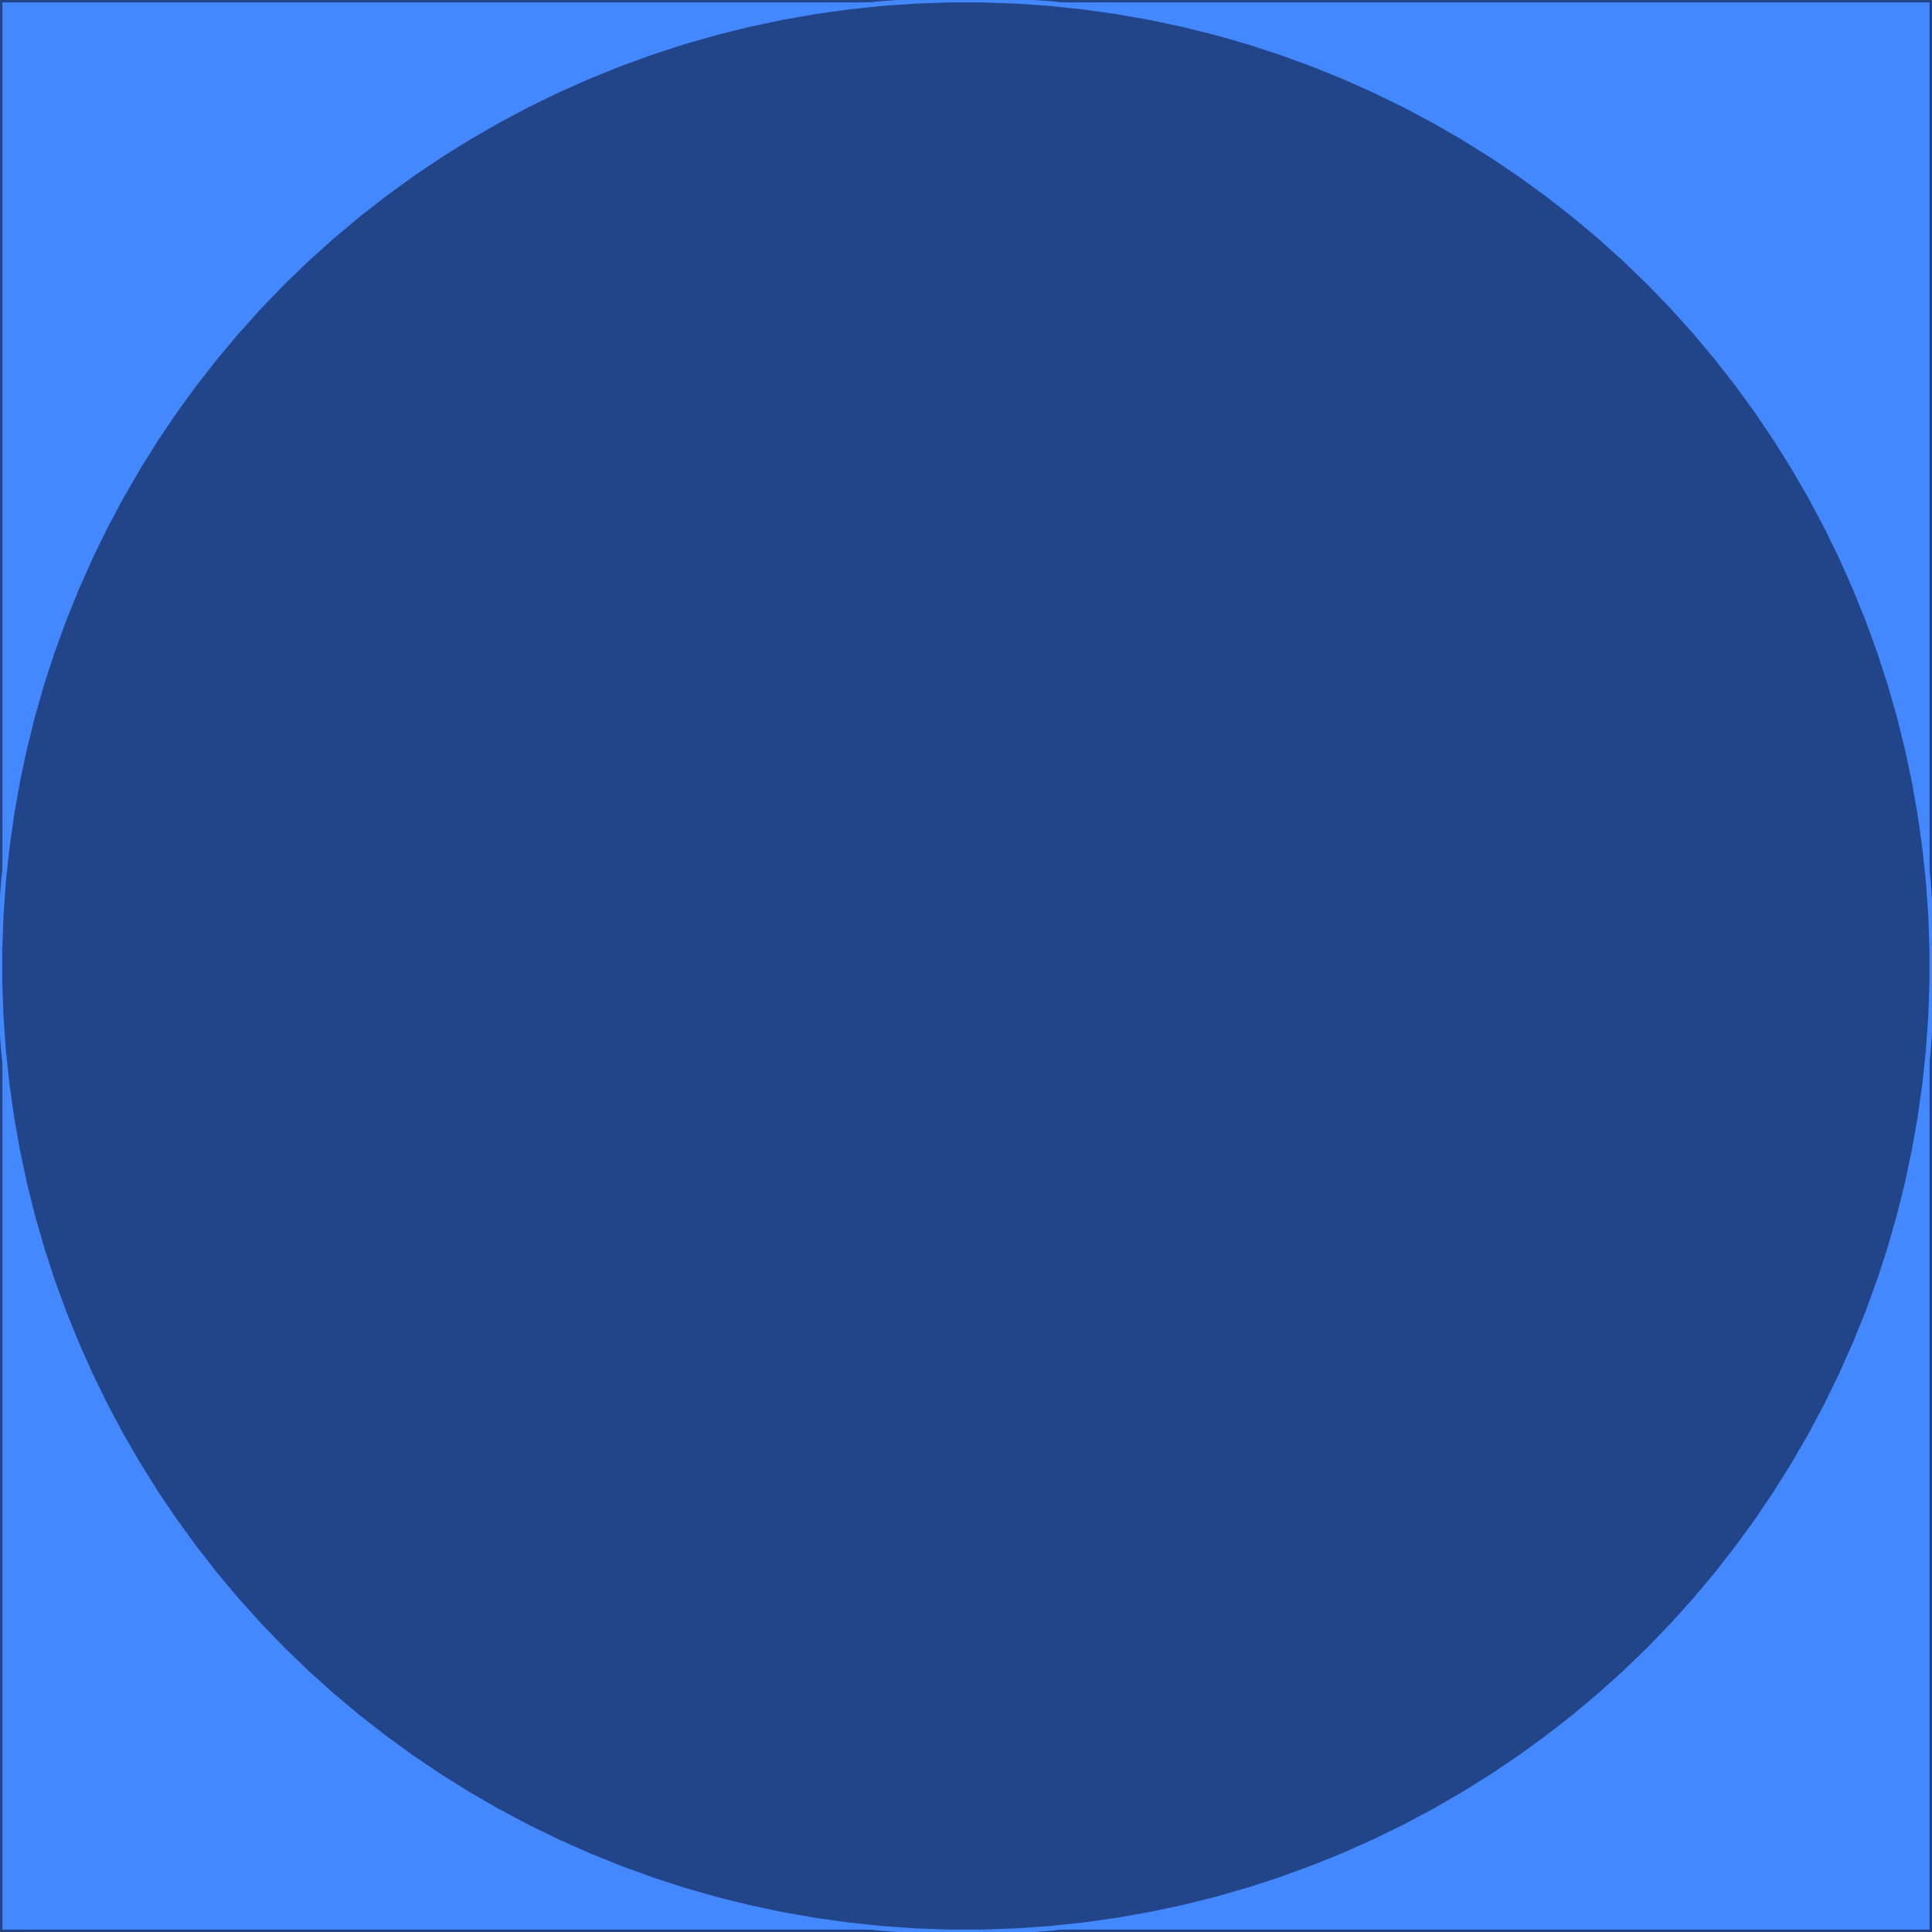
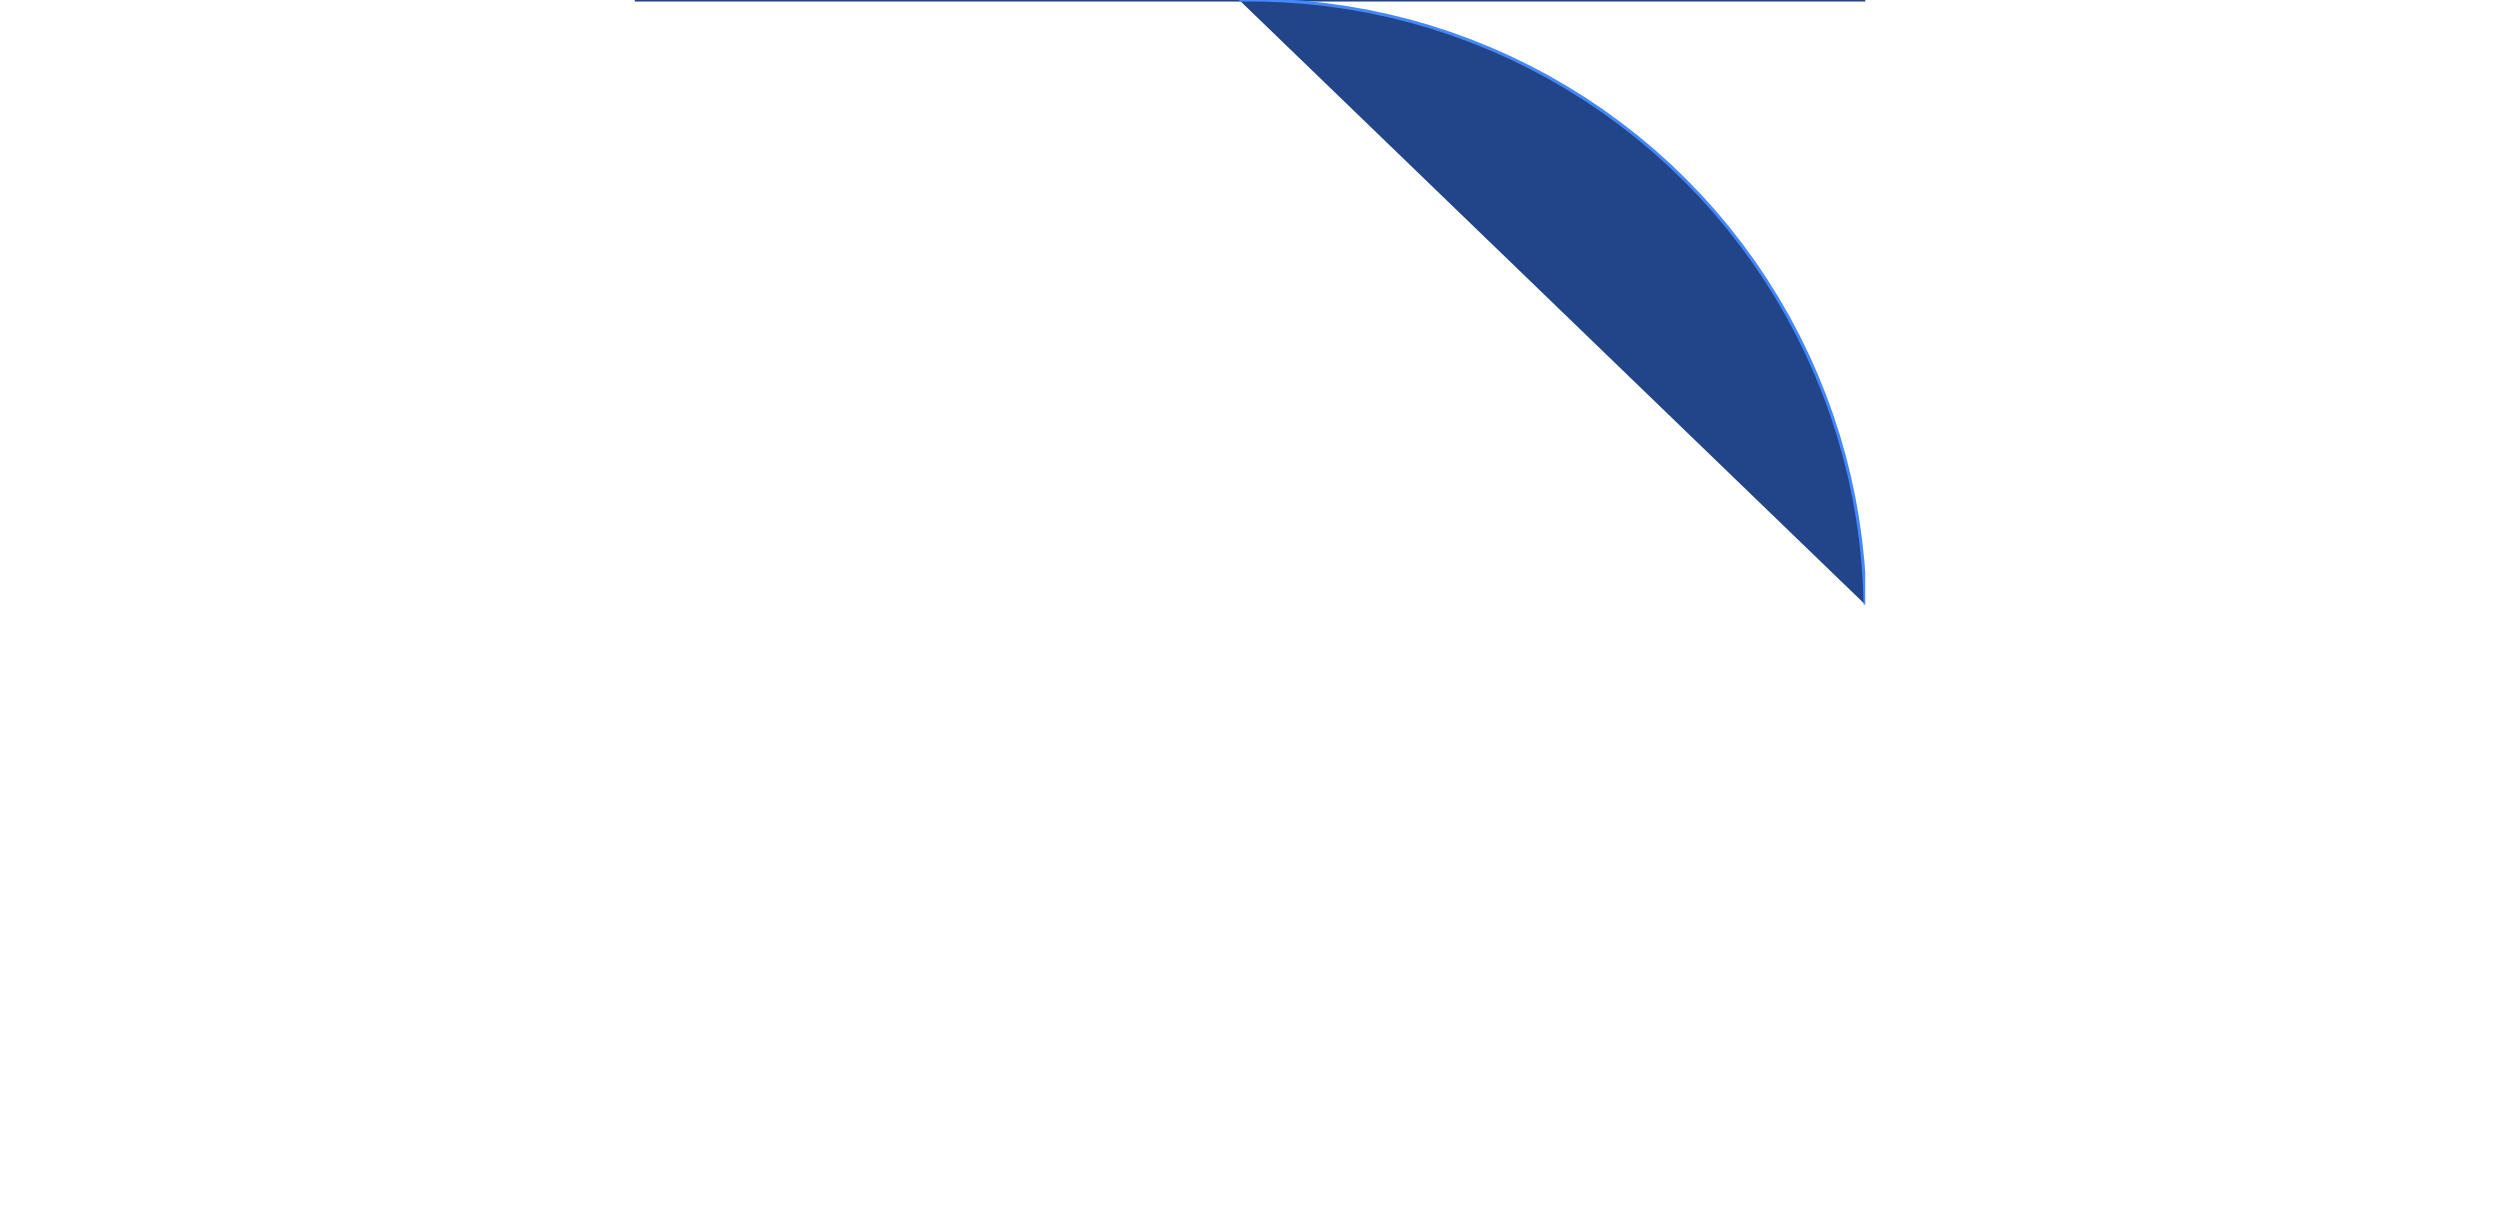
<svg xmlns="http://www.w3.org/2000/svg" width="100%" height="100%" transform-origin="50% 50%">
  <symbol id="turtle-symbol" viewBox="0 0 42 42" transform-origin="50% 50%">
    <svg viewBox="0 0 42 42" transform-origin="50% 50%" width="100%" height="100%">
      <path id="turtle-path" d="m 0 0" stroke="currentcolor" stroke-width="0.25%" fill="transparent" class="foreground-stroke" transform-origin="50% 50%">
      </path>
      <g id="turtle-children">
-         <path id="turtle-square-path" d="m 0 0  l 42 0  l 0 42  l -42 0  l -0 -42" stroke="#224488" stroke-width="0.25%" fill="#4488ff" class="foreground-stroke" transform-origin="50% 50%">
+         <path id="turtle-square-path" d="m 0 0   l 42 0 l 2.572 E -15 42 l -42 5.144 E -15 l -7.715 E -15 -42" stroke="#224488" stroke-width="0.25%" fill="#4488ff" class="foreground-stroke" transform-origin="50% 50%">
        </path>
-         <path id="turtle-circle-path" d="m 20.631 2.70616862252382E-16  l 0.733 0  l 0.733 0.026  l 0.731 0.051  l 0.729 0.077  l 0.726 0.102  l 0.722 0.127  l 0.717 0.152  l 0.711 0.177  l 0.705 0.202  l 0.697 0.227  l 0.689 0.251  l 0.68 0.275  l 0.67 0.298  l 0.659 0.321  l 0.647 0.344  l 0.635 0.367  l 0.622 0.388  l 0.608 0.41  l 0.593 0.431  l 0.578 0.451  l 0.562 0.471  l 0.545 0.49  l 0.527 0.509  l 0.509 0.527  l 0.49 0.545  l 0.471 0.562  l 0.451 0.578  l 0.431 0.593  l 0.41 0.608  l 0.388 0.622  l 0.367 0.635  l 0.344 0.647  l 0.321 0.659  l 0.298 0.67  l 0.275 0.68  l 0.251 0.689  l 0.227 0.697  l 0.202 0.705  l 0.177 0.711  l 0.152 0.717  l 0.127 0.722  l 0.102 0.726  l 0.077 0.729  l 0.051 0.731  l 0.026 0.733  l 0 0.733  l -0.026 0.733  l -0.051 0.731  l -0.077 0.729  l -0.102 0.726  l -0.127 0.722  l -0.152 0.717  l -0.177 0.711  l -0.202 0.705  l -0.227 0.697  l -0.251 0.689  l -0.275 0.68  l -0.298 0.67  l -0.321 0.659  l -0.344 0.647  l -0.367 0.635  l -0.388 0.622  l -0.41 0.608  l -0.431 0.593  l -0.451 0.578  l -0.471 0.562  l -0.49 0.545  l -0.509 0.527  l -0.527 0.509  l -0.545 0.49  l -0.562 0.471  l -0.578 0.451  l -0.593 0.431  l -0.608 0.41  l -0.622 0.388  l -0.635 0.367  l -0.647 0.344  l -0.659 0.321  l -0.67 0.298  l -0.68 0.275  l -0.689 0.251  l -0.697 0.227  l -0.705 0.202  l -0.711 0.177  l -0.717 0.152  l -0.722 0.127  l -0.726 0.102  l -0.729 0.077  l -0.731 0.051  l -0.733 0.026  l -0.733 0  l -0.733 -0.026  l -0.731 -0.051  l -0.729 -0.077  l -0.726 -0.102  l -0.722 -0.127  l -0.717 -0.152  l -0.711 -0.177  l -0.705 -0.202  l -0.697 -0.227  l -0.689 -0.251  l -0.68 -0.275  l -0.67 -0.298  l -0.659 -0.321  l -0.647 -0.344  l -0.635 -0.367  l -0.622 -0.388  l -0.608 -0.41  l -0.593 -0.431  l -0.578 -0.451  l -0.562 -0.471  l -0.545 -0.49  l -0.527 -0.509  l -0.509 -0.527  l -0.49 -0.545  l -0.471 -0.562  l -0.451 -0.578  l -0.431 -0.593  l -0.41 -0.608  l -0.388 -0.622  l -0.367 -0.635  l -0.344 -0.647  l -0.321 -0.659  l -0.298 -0.67  l -0.275 -0.68  l -0.251 -0.689  l -0.227 -0.697  l -0.202 -0.705  l -0.177 -0.711  l -0.152 -0.717  l -0.127 -0.722  l -0.102 -0.726  l -0.077 -0.729  l -0.051 -0.731  l -0.026 -0.733  l -0 -0.733  l 0.026 -0.733  l 0.051 -0.731  l 0.077 -0.729  l 0.102 -0.726  l 0.127 -0.722  l 0.152 -0.717  l 0.177 -0.711  l 0.202 -0.705  l 0.227 -0.697  l 0.251 -0.689  l 0.275 -0.68  l 0.298 -0.67  l 0.321 -0.659  l 0.344 -0.647  l 0.367 -0.635  l 0.388 -0.622  l 0.41 -0.608  l 0.431 -0.593  l 0.451 -0.578  l 0.471 -0.562  l 0.49 -0.545  l 0.509 -0.527  l 0.527 -0.509  l 0.545 -0.49  l 0.562 -0.471  l 0.578 -0.451  l 0.593 -0.431  l 0.608 -0.41  l 0.622 -0.388  l 0.635 -0.367  l 0.647 -0.344  l 0.659 -0.321  l 0.67 -0.298  l 0.68 -0.275  l 0.689 -0.251  l 0.697 -0.227  l 0.705 -0.202  l 0.711 -0.177  l 0.717 -0.152  l 0.722 -0.127  l 0.726 -0.102  l 0.729 -0.077  l 0.731 -0.051  l 0.733 -0.026" stroke="#4488ff" stroke-width="0.25%" fill="#224488" class="foreground-stroke" transform-origin="50% 50%">
+         <path id="turtle-circle-path" d="m 20.631 0   l 0.733 0 l 0.733 0.026 l 0.731 0.051 l 0.729 0.077 l 0.726 0.102 l 0.722 0.127 l 0.717 0.152 l 0.711 0.177 l 0.705 0.202 l 0.697 0.227 l 0.689 0.251 l 0.68 0.275 l 0.67 0.298 l 0.659 0.321 l 0.647 0.344 l 0.635 0.367 l 0.622 0.388 l 0.608 0.41 l 0.593 0.431 l 0.578 0.451 l 0.562 0.471 l 0.545 0.49 l 0.527 0.509 l 0.509 0.527 l 0.49 0.545 l 0.471 0.562 l 0.451 0.578 l 0.431 0.593 l 0.41 0.608 l 0.388 0.622 l 0.367 0.635 l 0.344 0.647 l 0.321 0.659 l 0.298 0.67 l 0.275 0.68 l 0.251 0.689 l 0.227 0.697 l 0.202 0.705 l 0.177 0.711 l 0.152 0.717 l 0.127 0.722 l 0.102 0.726 l 0.077 0.729 l 0.051 0.731 l 0.026 0.733 l 4.489 E -17 0.733 l -0.026 0.733 l -0.051 0.731 l -0.077 0.729 l -0.102 0.726 l -0.127 0.722 l -0.152 0.717 l -0.177 0.711 l -0.202 0.705 l -0.227 0.697 l -0.251 0.689 l -0.275 0.68 l -0.298 0.67 l -0.321 0.659 l -0.344 0.647 l -0.367 0.635 l -0.388 0.622 l -0.41 0.608 l -0.431 0.593 l -0.451 0.578 l -0.471 0.562 l -0.49 0.545 l -0.509 0.527 l -0.527 0.509 l -0.545 0.49 l -0.562 0.471 l -0.578 0.451 l -0.593 0.431 l -0.608 0.41 l -0.622 0.388 l -0.635 0.367 l -0.647 0.344 l -0.659 0.321 l -0.67 0.298 l -0.68 0.275 l -0.689 0.251 l -0.697 0.227 l -0.705 0.202 l -0.711 0.177 l -0.717 0.152 l -0.722 0.127 l -0.726 0.102 l -0.729 0.077 l -0.731 0.051 l -0.733 0.026 l -0.733 8.977 E -17 l -0.733 -0.026 l -0.731 -0.051 l -0.729 -0.077 l -0.726 -0.102 l -0.722 -0.127 l -0.717 -0.152 l -0.711 -0.177 l -0.705 -0.202 l -0.697 -0.227 l -0.689 -0.251 l -0.68 -0.275 l -0.67 -0.298 l -0.659 -0.321 l -0.647 -0.344 l -0.635 -0.367 l -0.622 -0.388 l -0.608 -0.41 l -0.593 -0.431 l -0.578 -0.451 l -0.562 -0.471 l -0.545 -0.49 l -0.527 -0.509 l -0.509 -0.527 l -0.49 -0.545 l -0.471 -0.562 l -0.451 -0.578 l -0.431 -0.593 l -0.41 -0.608 l -0.388 -0.622 l -0.367 -0.635 l -0.344 -0.647 l -0.321 -0.659 l -0.298 -0.67 l -0.275 -0.68 l -0.251 -0.689 l -0.227 -0.697 l -0.202 -0.705 l -0.177 -0.711 l -0.152 -0.717 l -0.127 -0.722 l -0.102 -0.726 l -0.077 -0.729 l -0.051 -0.731 l -0.026 -0.733 l -1.347 E -16 -0.733 l 0.026 -0.733 l 0.051 -0.731 l 0.077 -0.729 l 0.102 -0.726 l 0.127 -0.722 l 0.152 -0.717 l 0.177 -0.711 l 0.202 -0.705 l 0.227 -0.697 l 0.251 -0.689 l 0.275 -0.68 l 0.298 -0.67 l 0.321 -0.659 l 0.344 -0.647 l 0.367 -0.635 l 0.388 -0.622 l 0.41 -0.608 l 0.431 -0.593 l 0.451 -0.578 l 0.471 -0.562 l 0.49 -0.545 l 0.509 -0.527 l 0.527 -0.509 l 0.545 -0.49 l 0.562 -0.471 l 0.578 -0.451 l 0.593 -0.431 l 0.608 -0.41 l 0.622 -0.388 l 0.635 -0.367 l 0.647 -0.344 l 0.659 -0.321 l 0.67 -0.298 l 0.68 -0.275 l 0.689 -0.251 l 0.697 -0.227 l 0.705 -0.202 l 0.711 -0.177 l 0.717 -0.152 l 0.722 -0.127 l 0.726 -0.102 l 0.729 -0.077 l 0.731 -0.051 l 0.733 -0.026" stroke="#4488ff" stroke-width="0.25%" fill="#224488" class="foreground-stroke" transform-origin="50% 50%">
        </path>
      </g>
    </svg>
  </symbol>
  <use href="#turtle-symbol" width="100%" height="100%" transform-origin="50% 50%" />
</svg>
